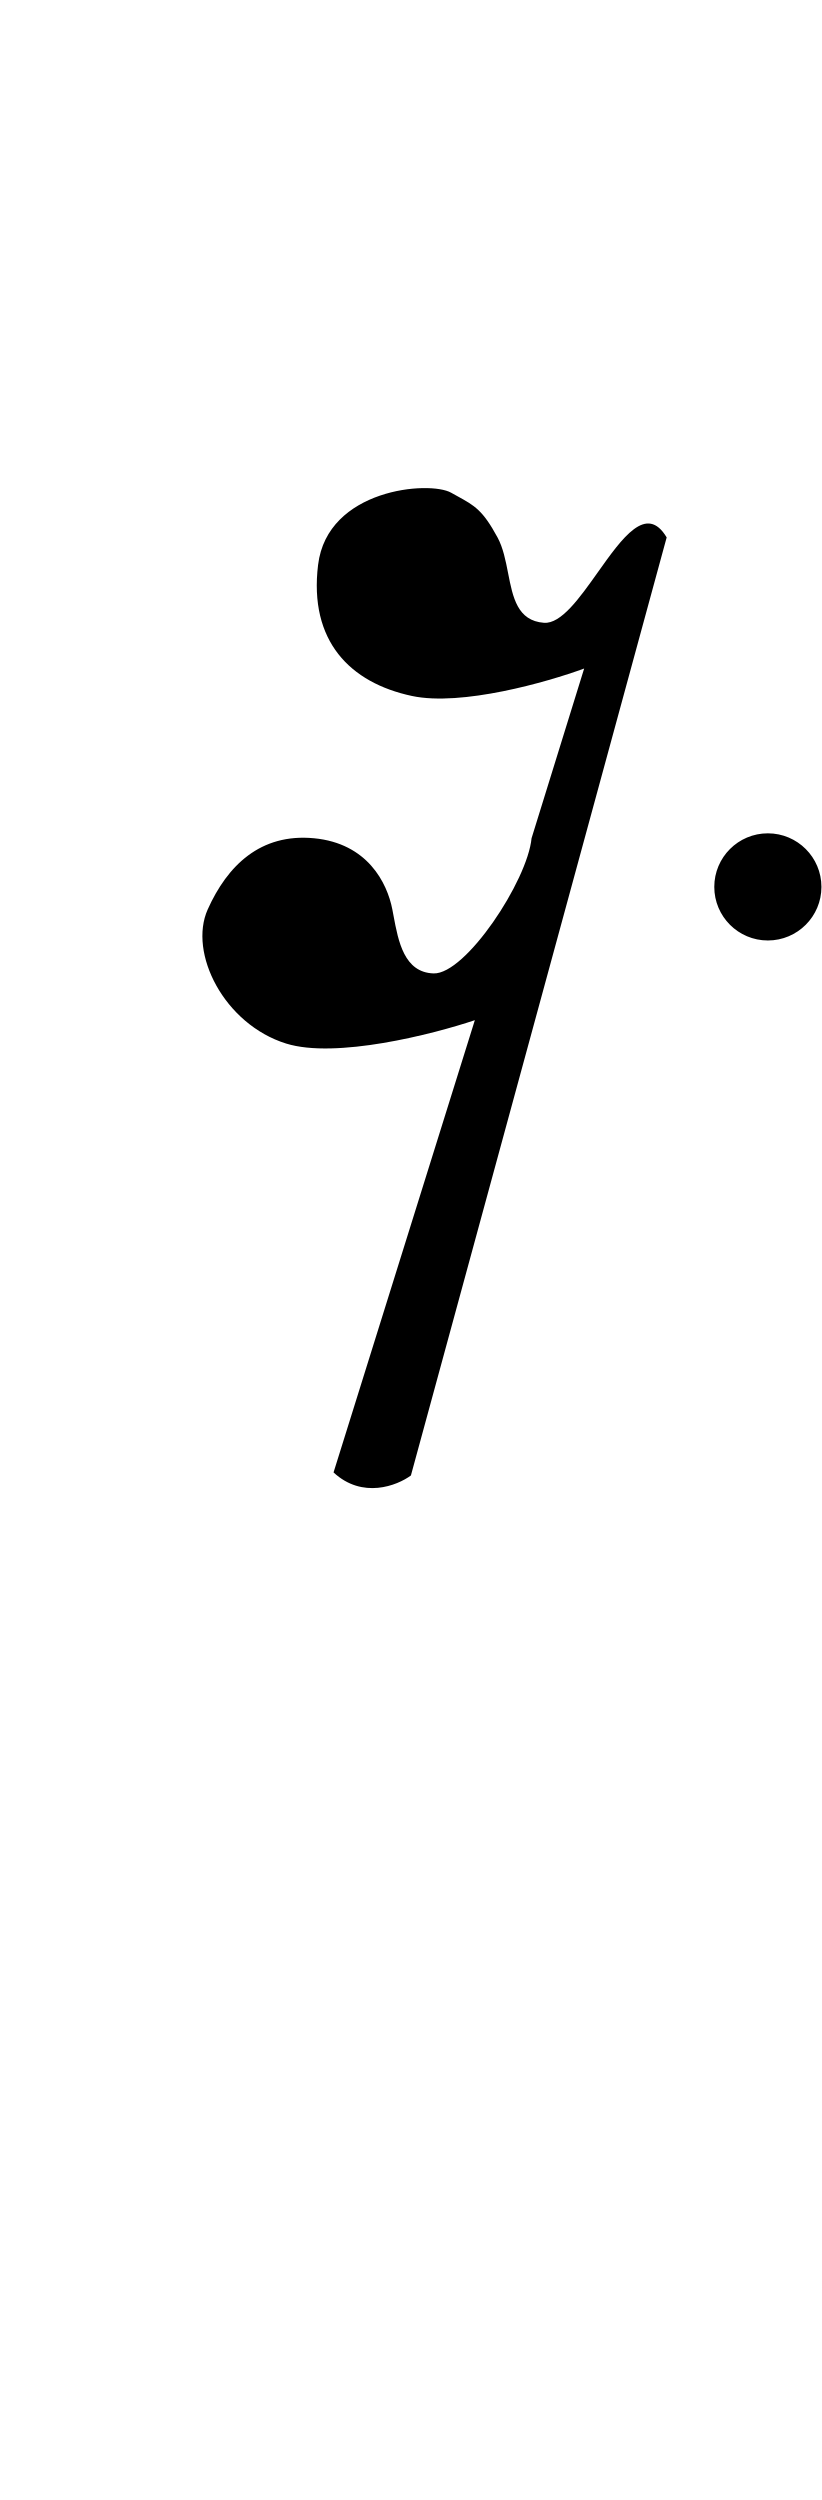
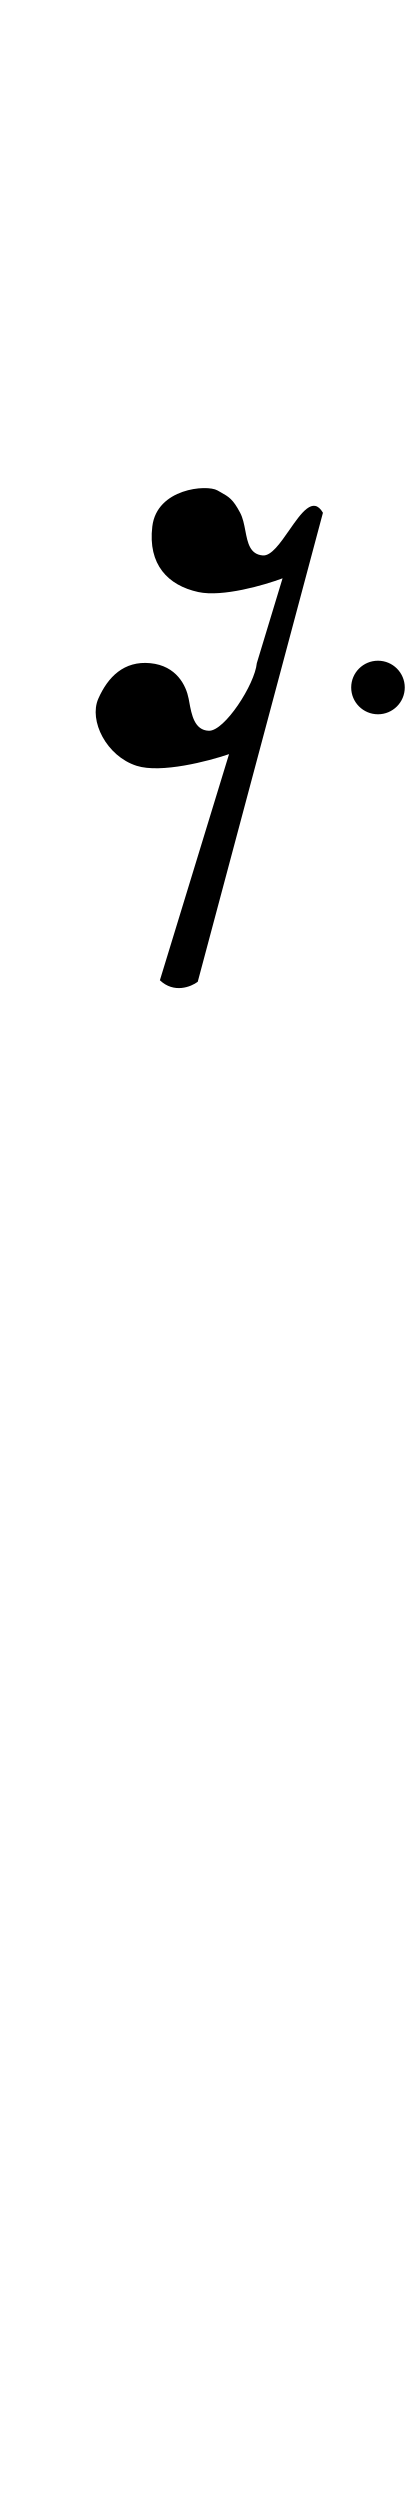
- <svg xmlns="http://www.w3.org/2000/svg" width="69" height="210" viewBox="0 0 69 210" fill="none">
-   <path fill-rule="evenodd" clip-rule="evenodd" d="M56 45.144L34.516 123.94C33.36 124.794 30.444 125.938 28.018 123.684L39.887 85.694C36.335 86.889 28.191 88.956 24.033 87.658C18.835 86.036 15.803 80.06 17.449 76.389C19.095 72.718 21.867 69.986 26.372 70.413C30.877 70.84 32.523 74.169 32.956 76.389C32.99 76.563 33.023 76.742 33.057 76.924C33.458 79.071 33.946 81.689 36.421 81.767C39.107 81.853 44.305 73.999 44.651 70.413L49.069 56.156C45.98 57.295 38.76 59.349 34.602 58.461C29.404 57.352 25.939 53.851 26.719 47.449C27.498 41.046 36.075 40.363 37.894 41.387C38.084 41.494 38.262 41.592 38.43 41.684C39.866 42.474 40.551 42.85 41.792 45.144C42.264 46.015 42.475 47.094 42.681 48.149C43.081 50.193 43.462 52.146 45.691 52.315C47.131 52.424 48.68 50.239 50.213 48.078C52.277 45.168 54.31 42.302 56 45.144ZM64.5 79C66.985 79 69 76.985 69 74.5C69 72.015 66.985 70 64.5 70C62.015 70 60 72.015 60 74.5C60 76.985 62.015 79 64.5 79Z" fill="black" />
+ <svg xmlns="http://www.w3.org/2000/svg" width="34" height="210" viewBox="0 0 34 210" fill="none">
+   <path fill-rule="evenodd" clip-rule="evenodd" d="M27.127 43.072L16.61 82.47C16.045 82.897 14.617 83.469 13.43 82.342L19.24 63.347C17.501 63.945 13.515 64.978 11.479 64.329C8.935 63.518 7.45 60.53 8.256 58.694C9.062 56.859 10.419 55.493 12.624 55.707C14.829 55.92 15.635 57.585 15.847 58.694C15.864 58.781 15.88 58.871 15.897 58.962C16.093 60.036 16.332 61.344 17.543 61.384C18.858 61.426 21.402 57.499 21.572 55.707L23.735 48.578C22.222 49.147 18.688 50.175 16.653 49.731C14.108 49.176 12.412 47.426 12.794 44.224C13.175 41.023 17.374 40.681 18.264 41.194C18.357 41.247 18.445 41.296 18.527 41.342C19.23 41.737 19.565 41.925 20.172 43.072C20.403 43.508 20.507 44.047 20.608 44.574C20.803 45.597 20.99 46.573 22.081 46.657C22.786 46.712 23.544 45.619 24.294 44.539C25.305 43.084 26.3 41.651 27.127 43.072ZM31.75 60C32.993 60 34 58.993 34 57.75C34 56.507 32.993 55.5 31.75 55.5C30.507 55.5 29.5 56.507 29.5 57.75C29.5 58.993 30.507 60 31.75 60Z" fill="black" />
</svg>
